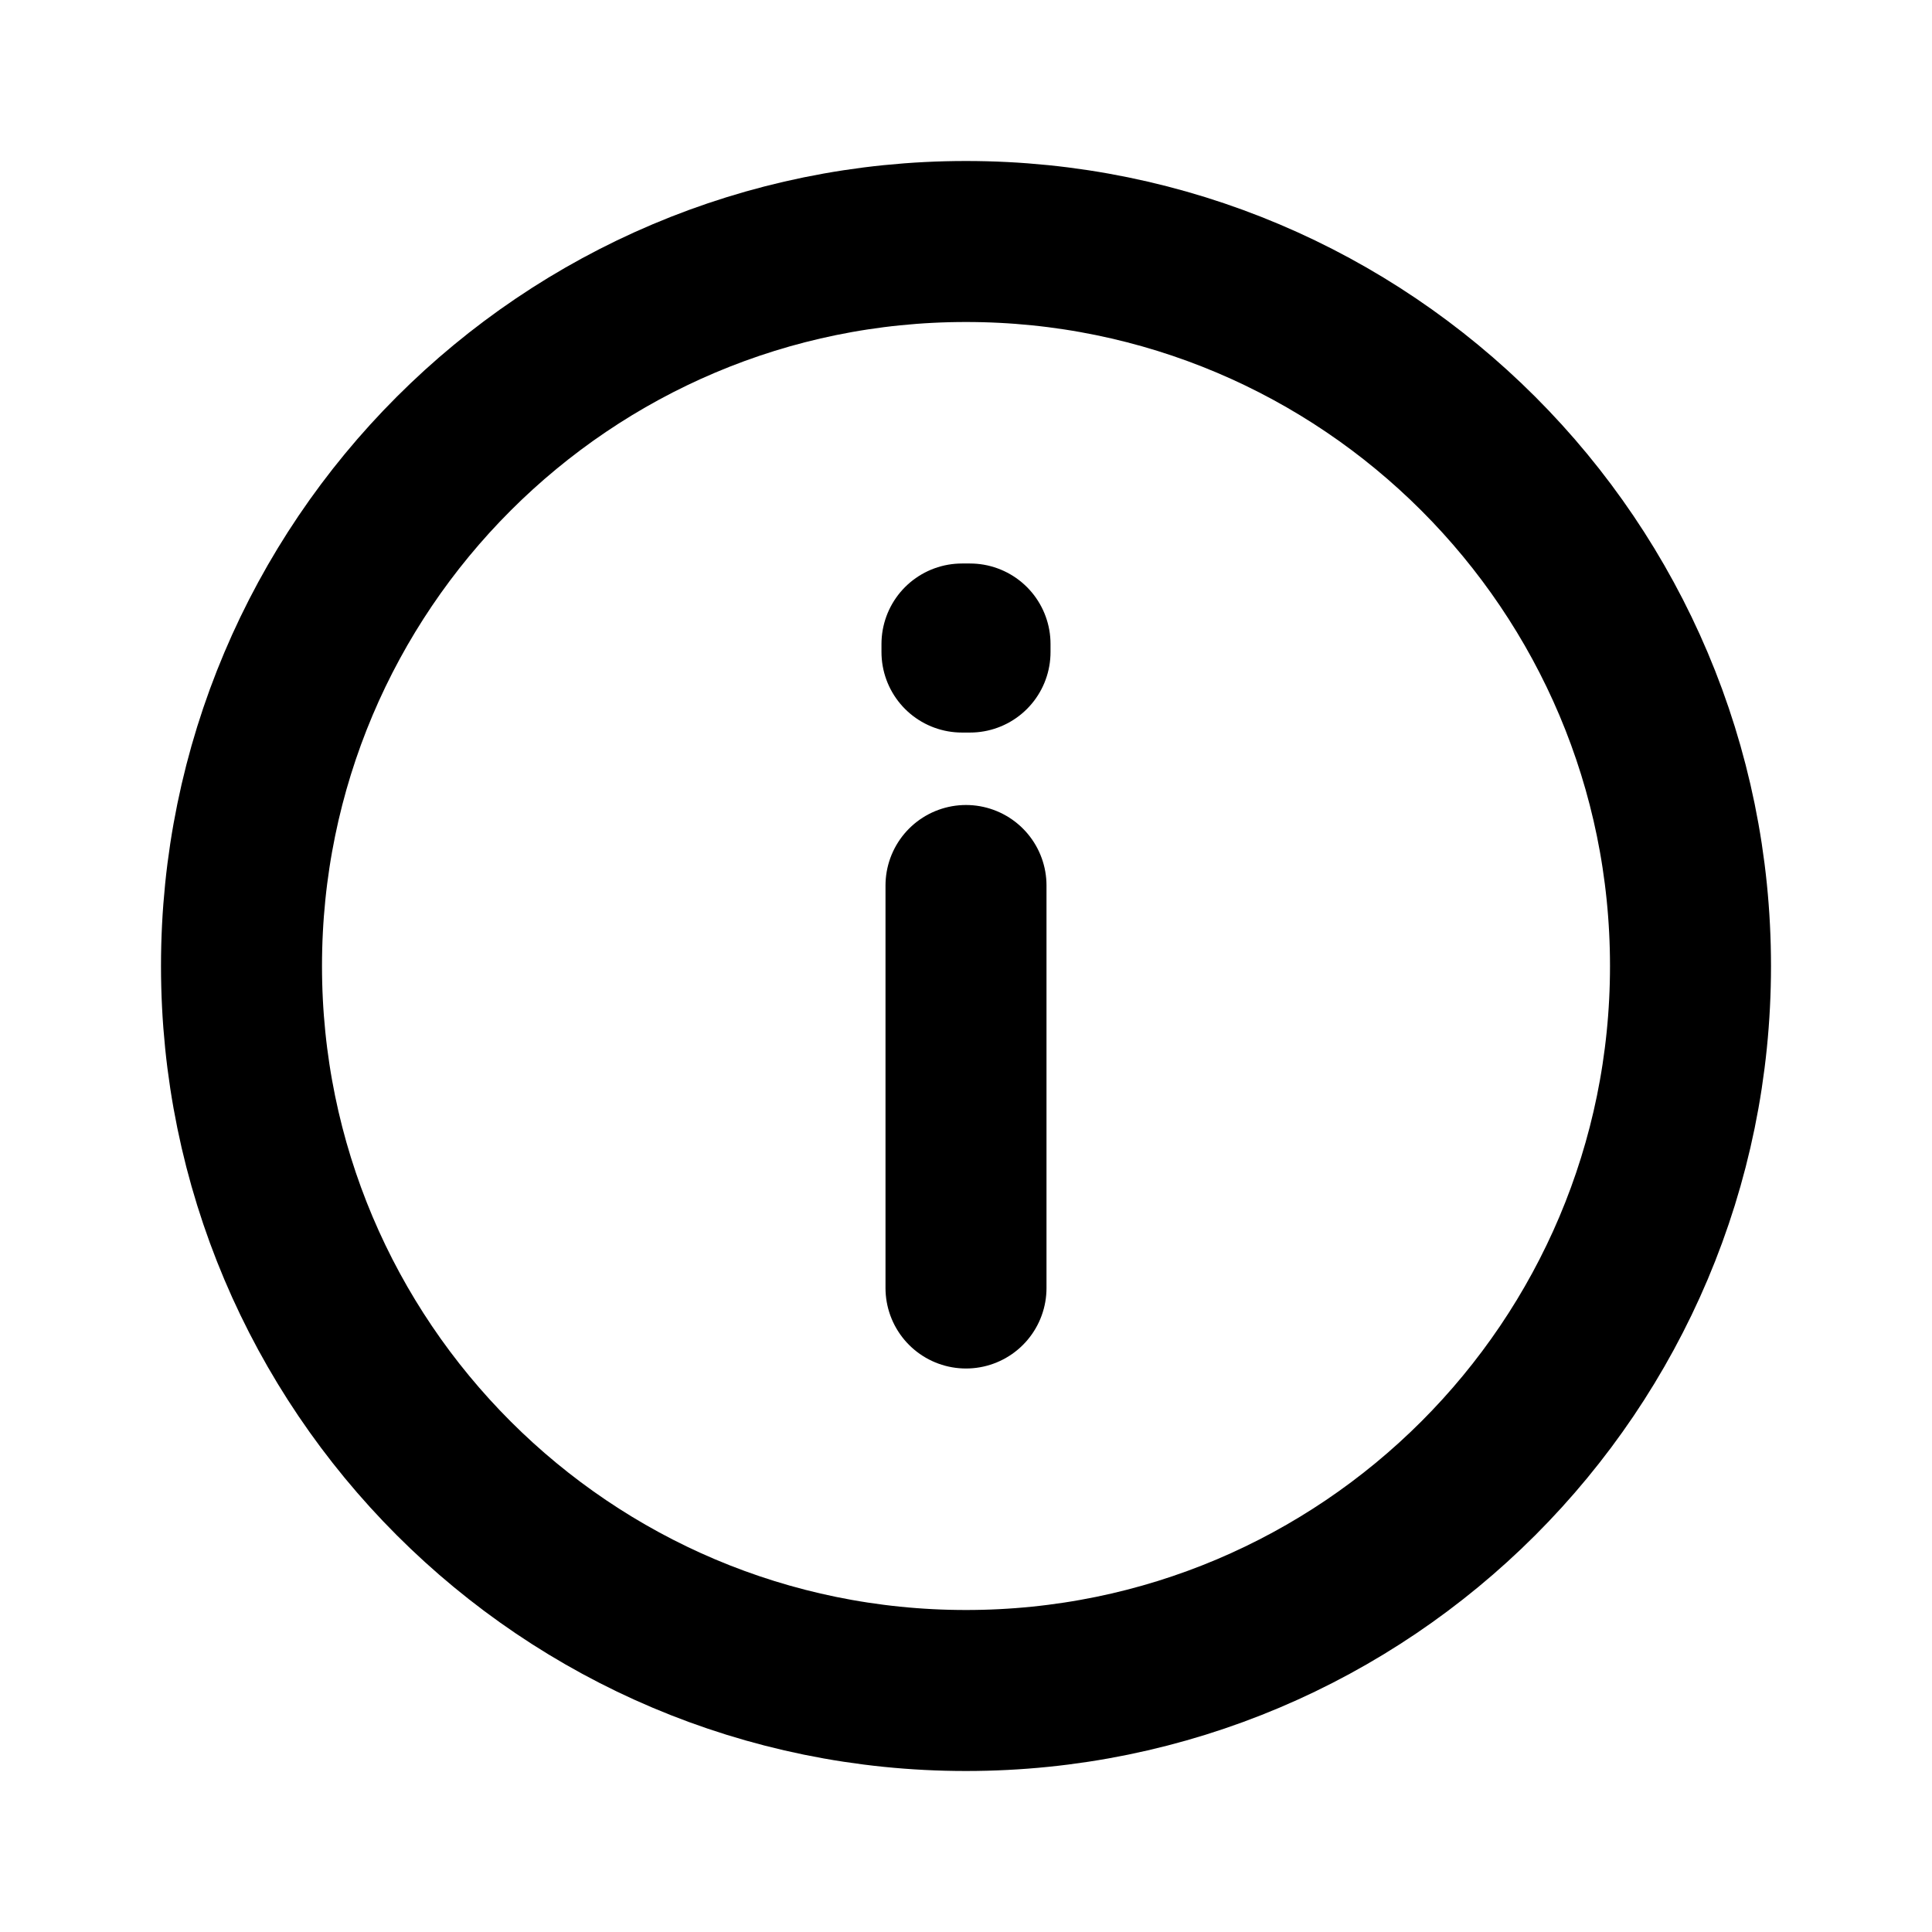
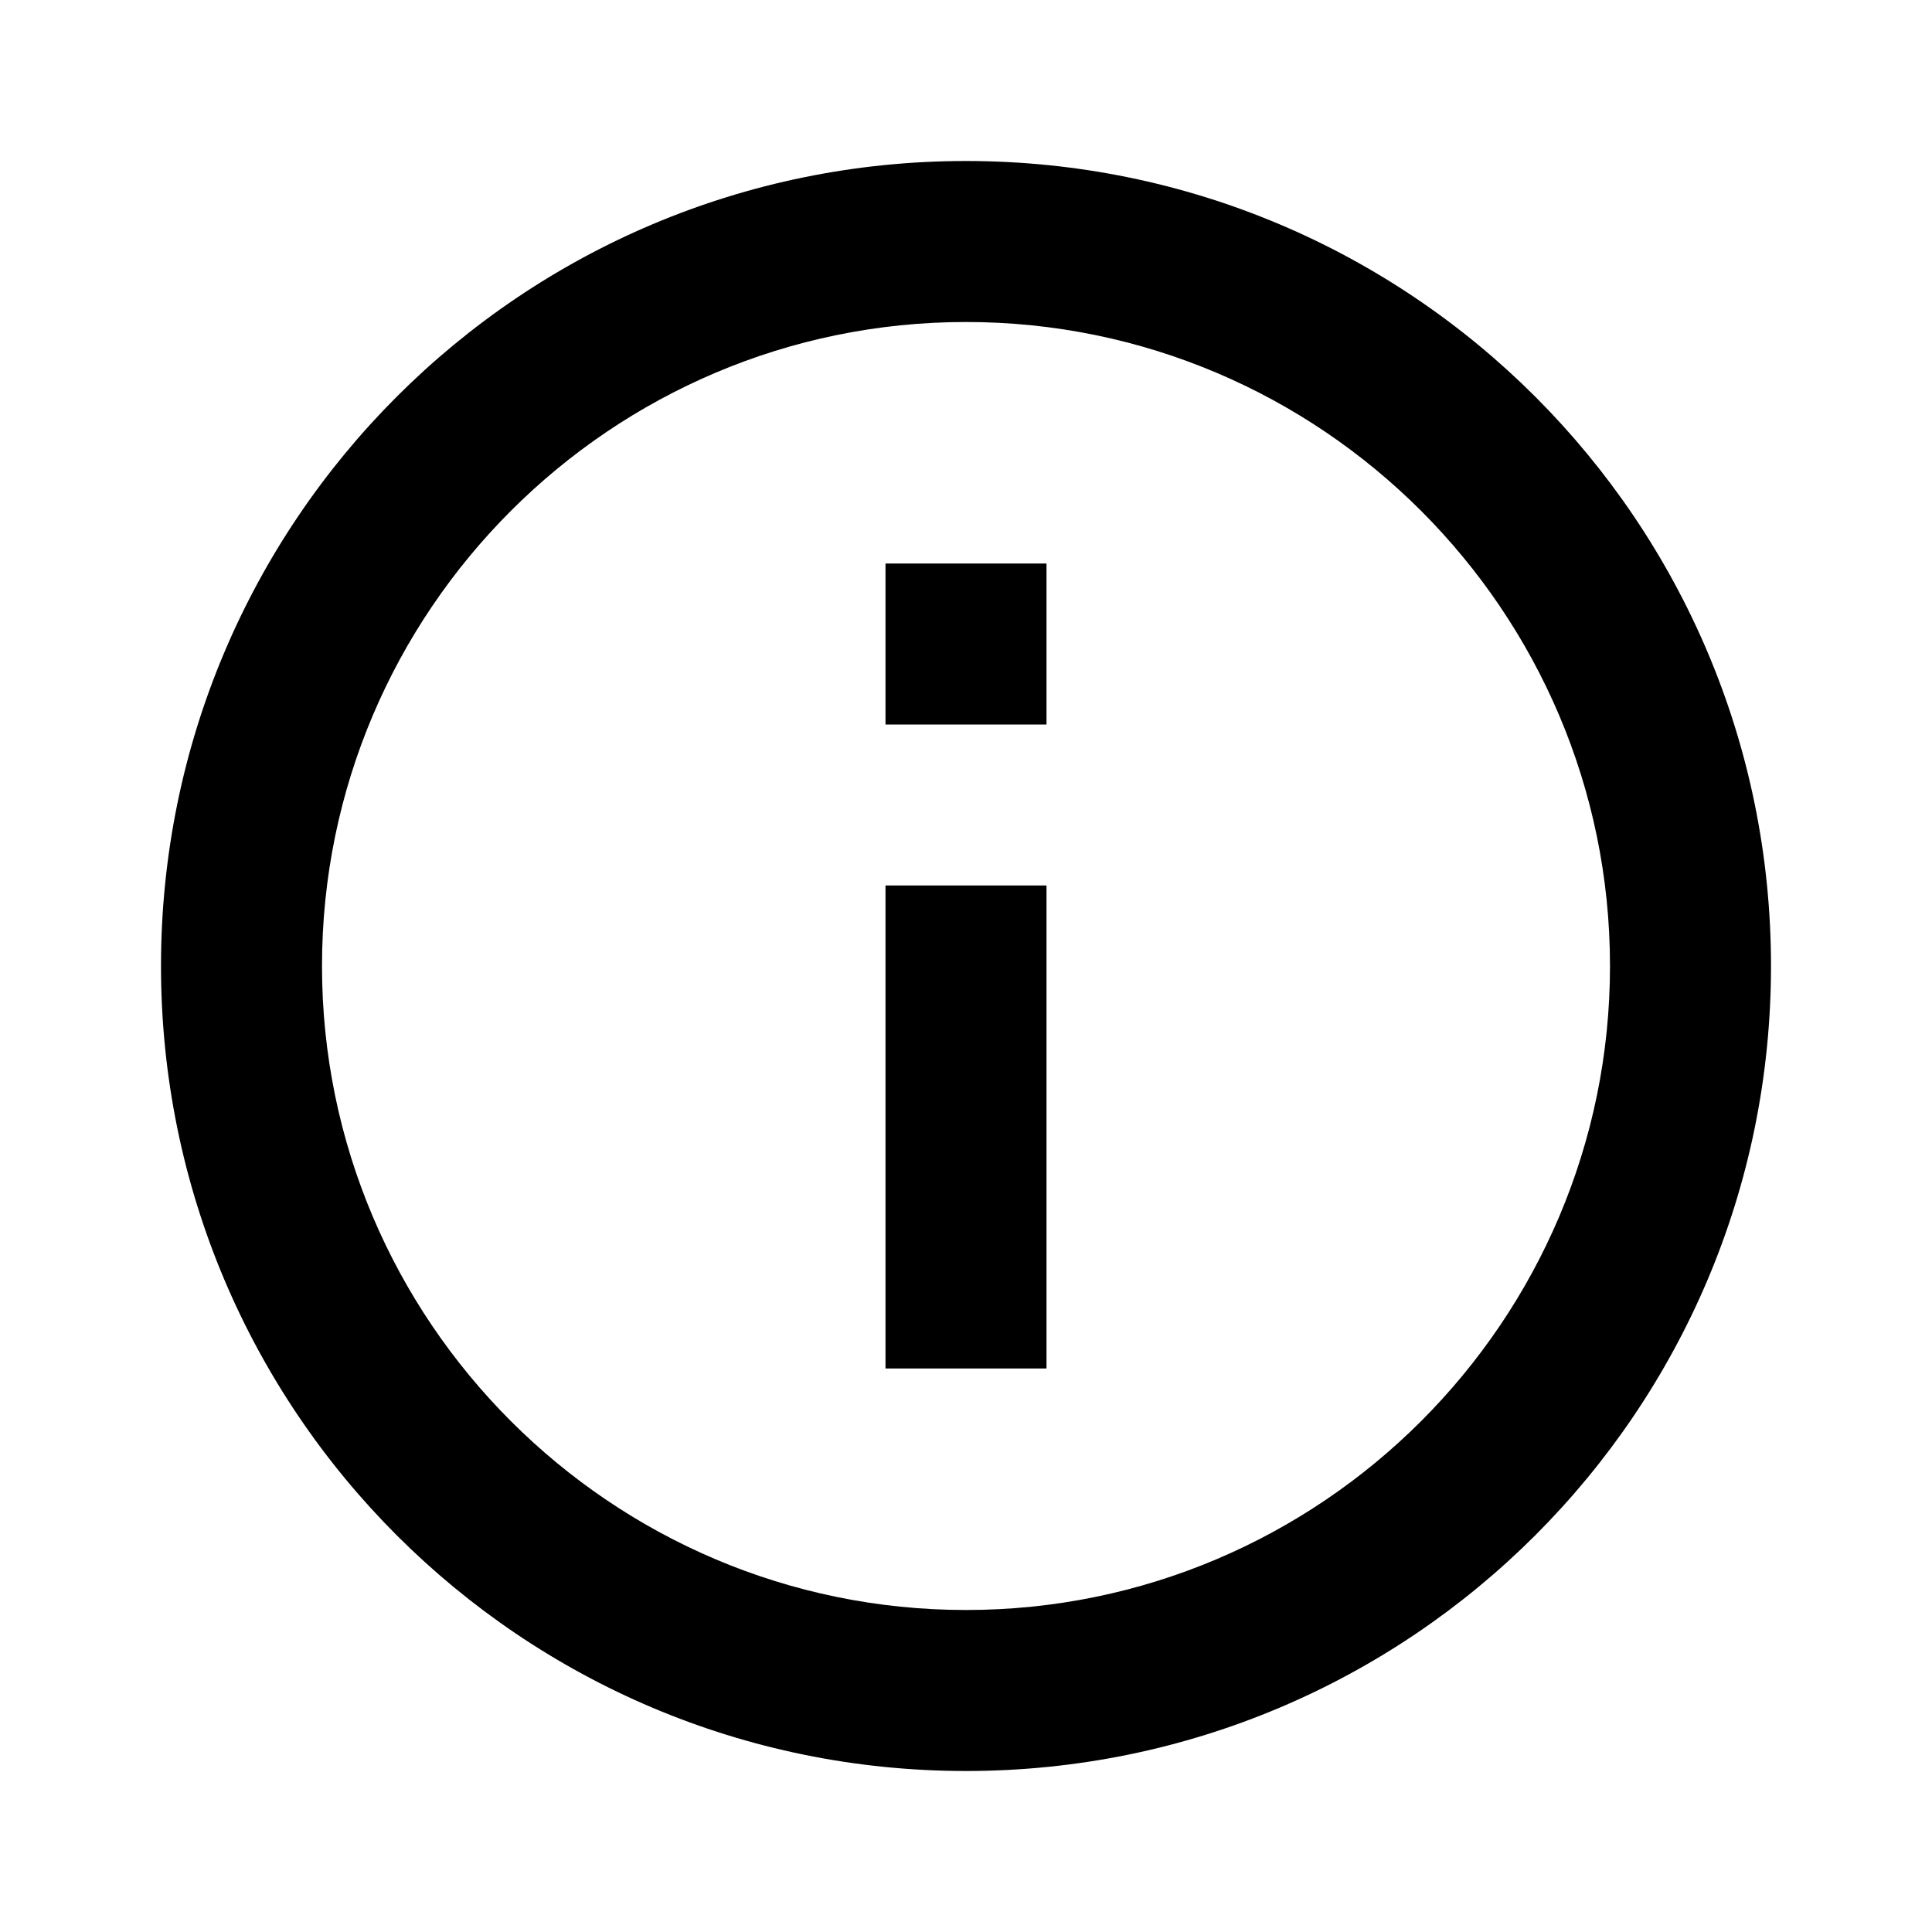
- <svg xmlns="http://www.w3.org/2000/svg" width="256px" height="256px" viewBox="0 0 24.00 24.00" fill="none">
-   <g id="SVGRepo_bgCarrier" stroke-width="0" />
-   <g id="SVGRepo_tracerCarrier" stroke-linecap="round" stroke-linejoin="round" />
-   <g id="SVGRepo_iconCarrier">
-     <g id="Warning / Info">
-       <path id="Vector" d="M12 11V16M12 21C7.029 21 3 16.971 3 12C3 7.029 7.029 3 12 3C16.971 3 21 7.029 21 12C21 16.971 16.971 21 12 21ZM12.05 8V8.1L11.95 8.1V8H12.05Z" stroke="#000000" stroke-width="2" stroke-linecap="round" stroke-linejoin="round" />
-     </g>
-   </g>
+ <svg xmlns="http://www.w3.org/2000/svg" height="48" viewBox="0 0 48 48" width="48">
+   <path d="M0 0h48v48h-48z" fill="none" />
+   <path d="M22 34h4v-12h-4v12zm2-30c-11.05 0-20 8.95-20 20s8.95 20 20 20 20-8.95 20-20-8.95-20-20-20zm0 36c-8.82 0-16-7.18-16-16s7.18-16 16-16 16 7.18 16 16-7.18 16-16 16zm-2-22h4v-4h-4v4z" />
</svg>
